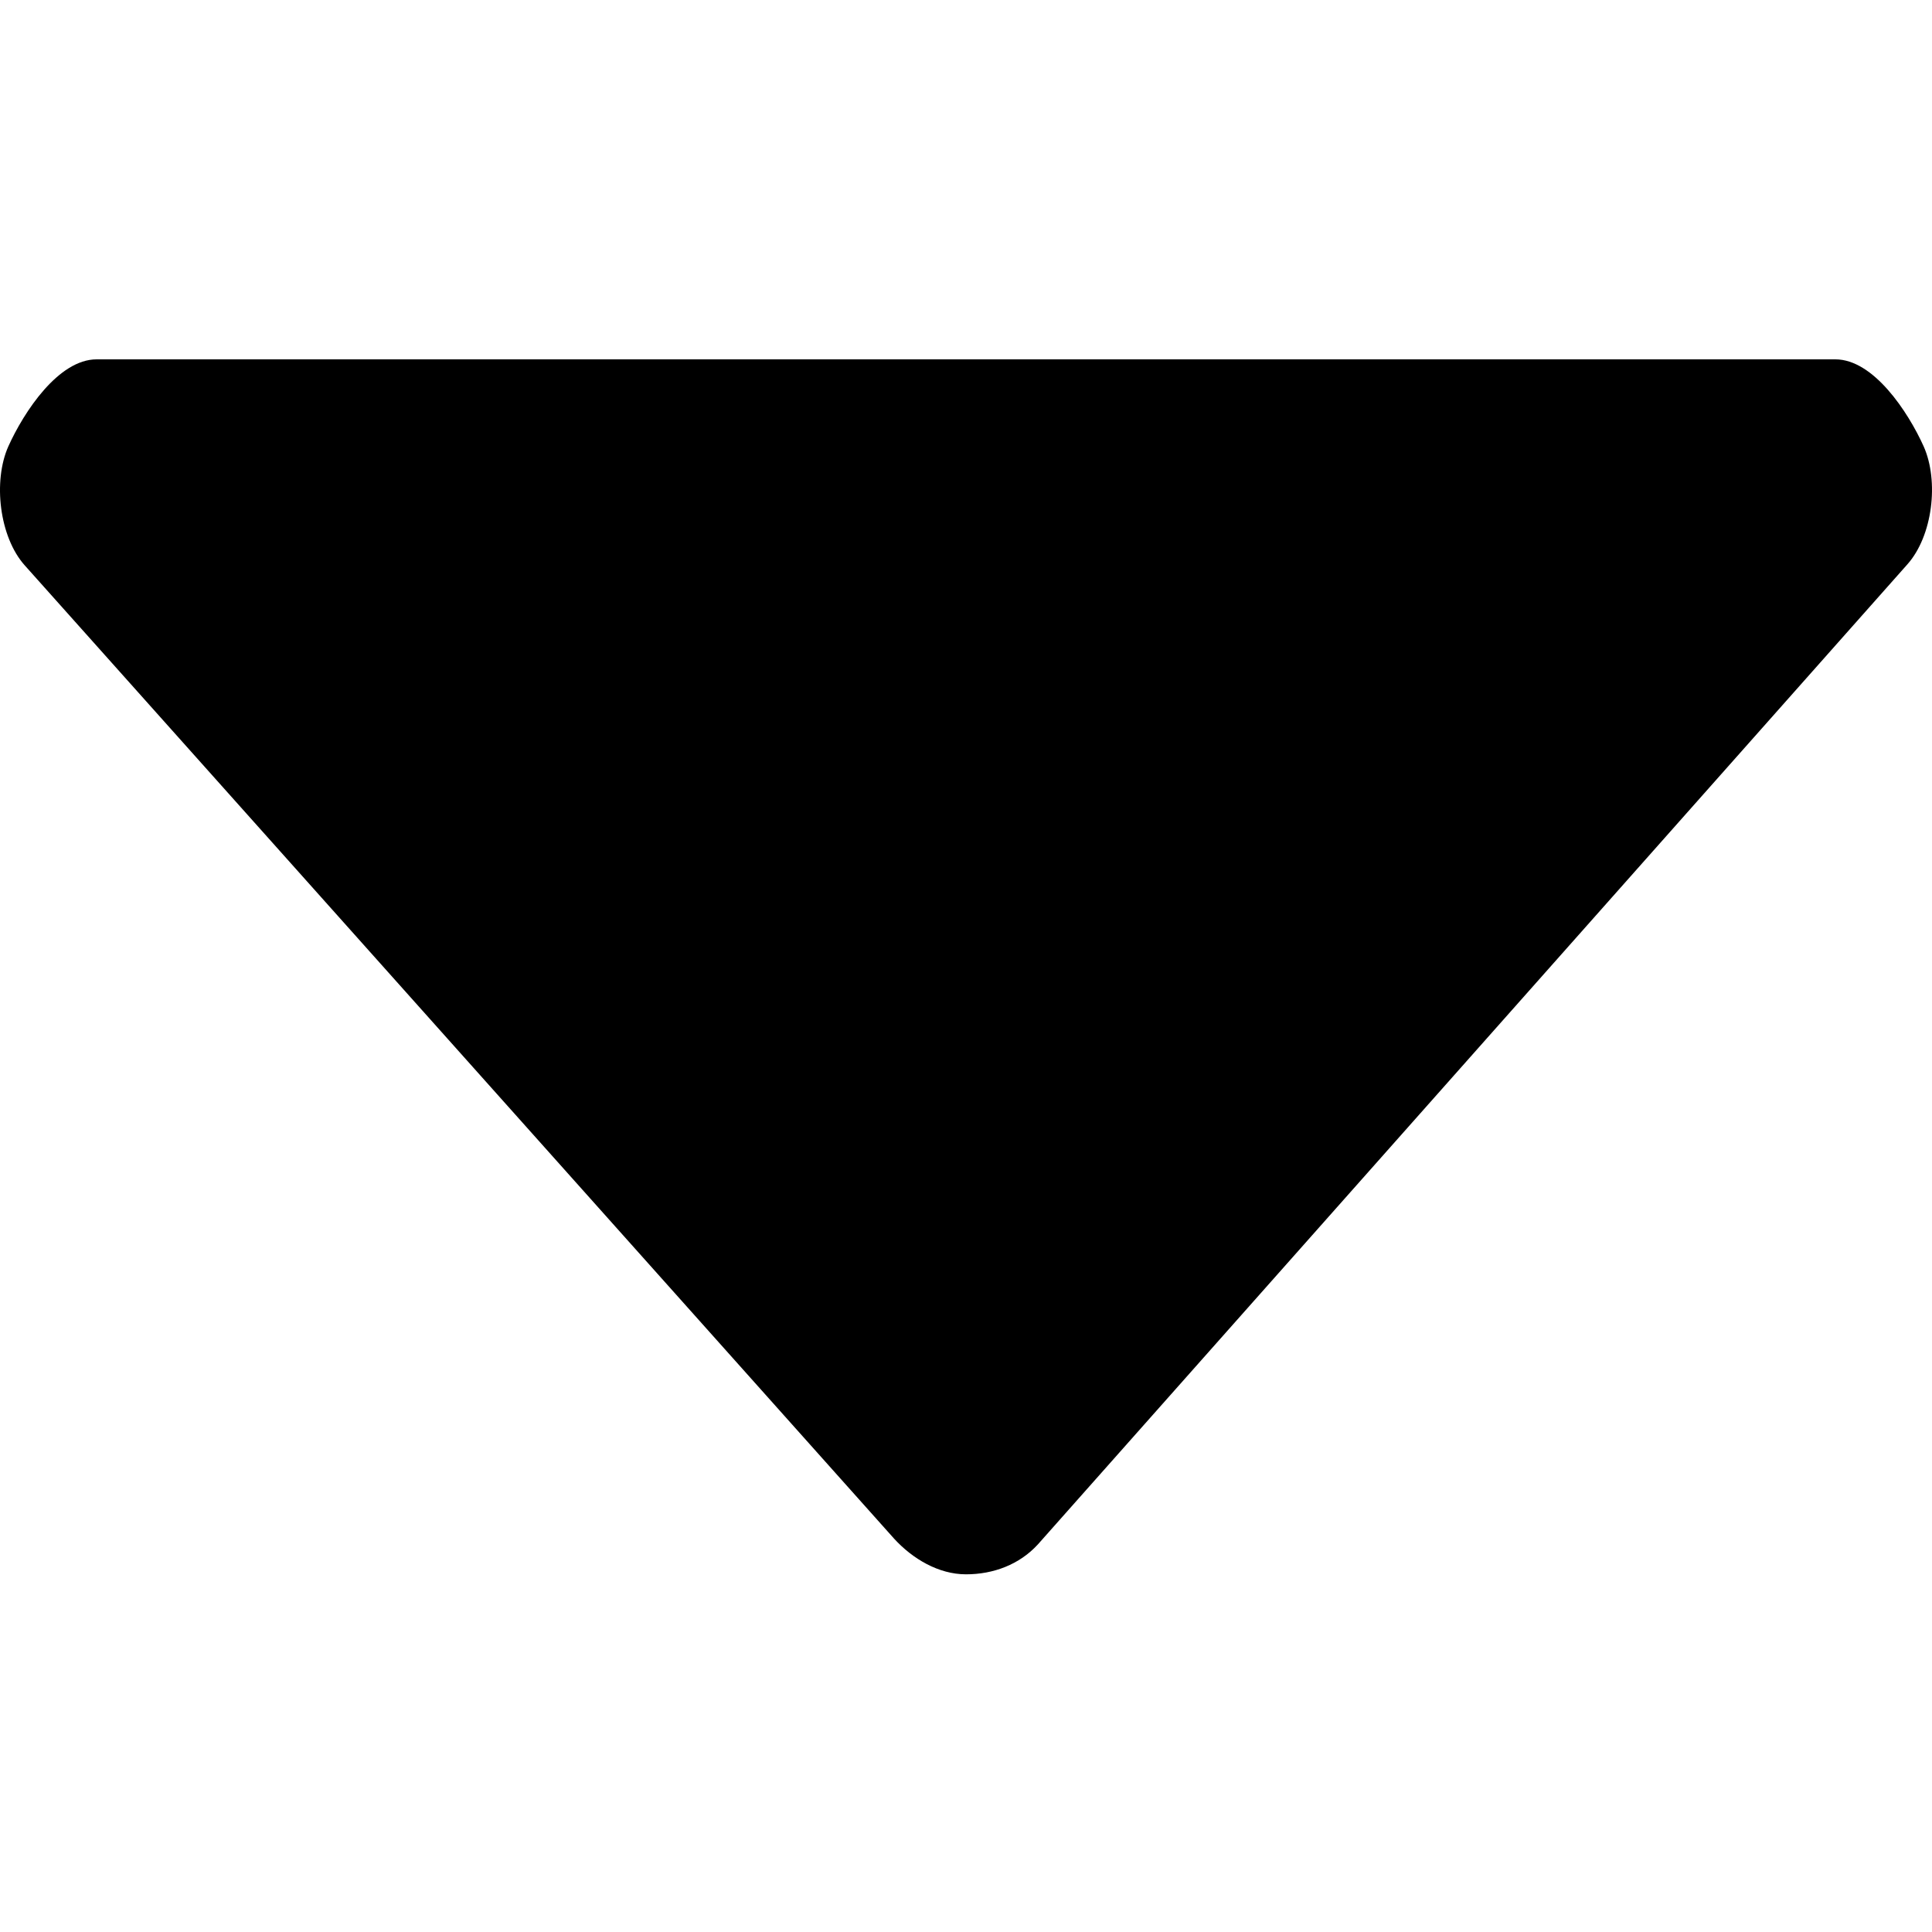
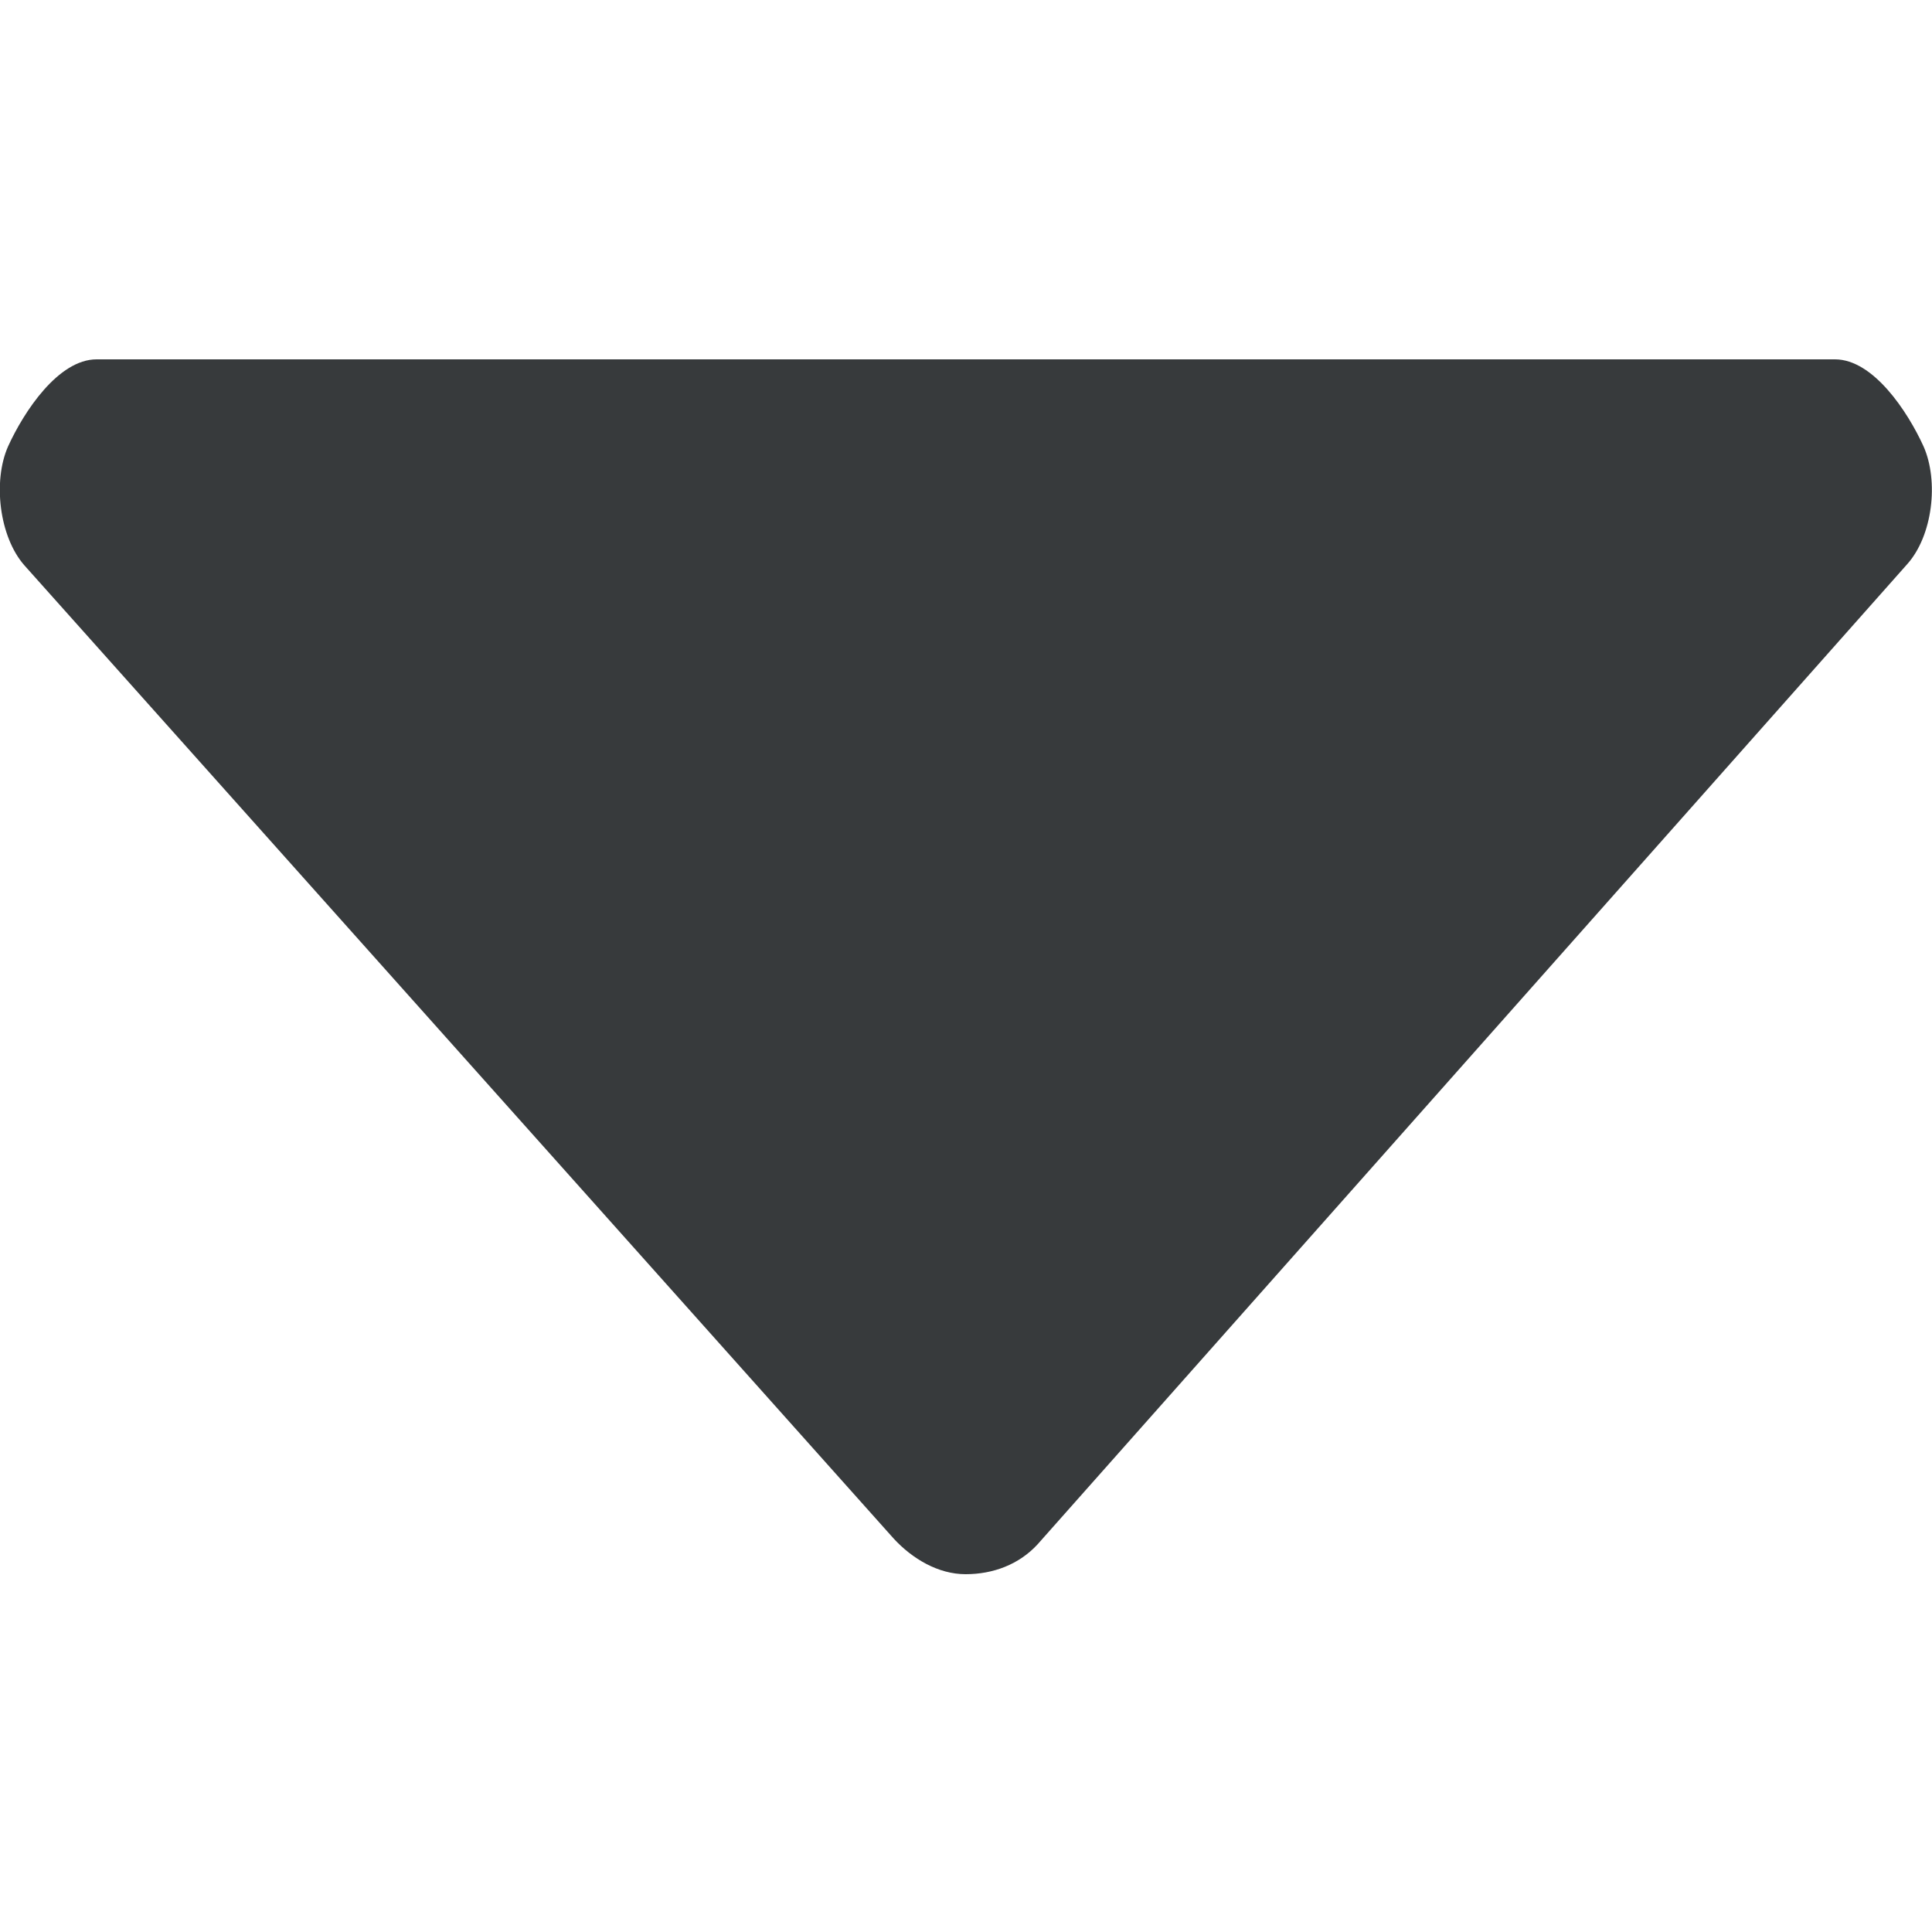
- <svg xmlns="http://www.w3.org/2000/svg" version="1.1" id="Layer_1" x="0px" y="0px" width="500px" height="500px" viewBox="0 0 500 500" enable-background="new 0 0 500 500" xml:space="preserve">
-   <polygon fill-rule="evenodd" clip-rule="evenodd" fill="none" points="282.822,309.825 291.822,309.825 287.322,314.825 " />
-   <path d="M497.844,115.526C493.791,106.542,484.855,93,474.993,93H25.007c-9.863,0-18.798,13.542-22.851,22.526  c-4.004,8.983-2.344,23.42,4.248,30.793l224.993,251.888c4.784,5.225,11.522,9.225,18.603,9.225s13.818-2.517,18.603-7.741  l224.993-253.602C500.188,138.715,501.848,124.51,497.844,115.526z" />
+ <svg xmlns="http://www.w3.org/2000/svg" version="1.1" id="Layer_1" x="0px" y="0px" viewBox="-47 170.9 500 500" style="enable-background:new -47 170.9 500 500;" xml:space="preserve">
+   <style type="text/css">
+ 	.st0{fill:none;}
+ 	.st1{fill:#373A3C;}
+ </style>
+   <polygon class="st0" points="235.8,480.7 244.8,480.7 240.3,485.7 " />
+   <path class="st1" d="M450.8,286.4c-4.1-9-13-22.5-22.9-22.5H-22c-9.9,0-18.8,13.5-22.9,22.5c-4,9-2.3,23.4,4.2,30.8l225,251.9  c4.8,5.2,11.5,9.2,18.6,9.2s13.8-2.5,18.6-7.7l225-253.6C453.2,309.6,454.8,295.4,450.8,286.4z" />
</svg>
